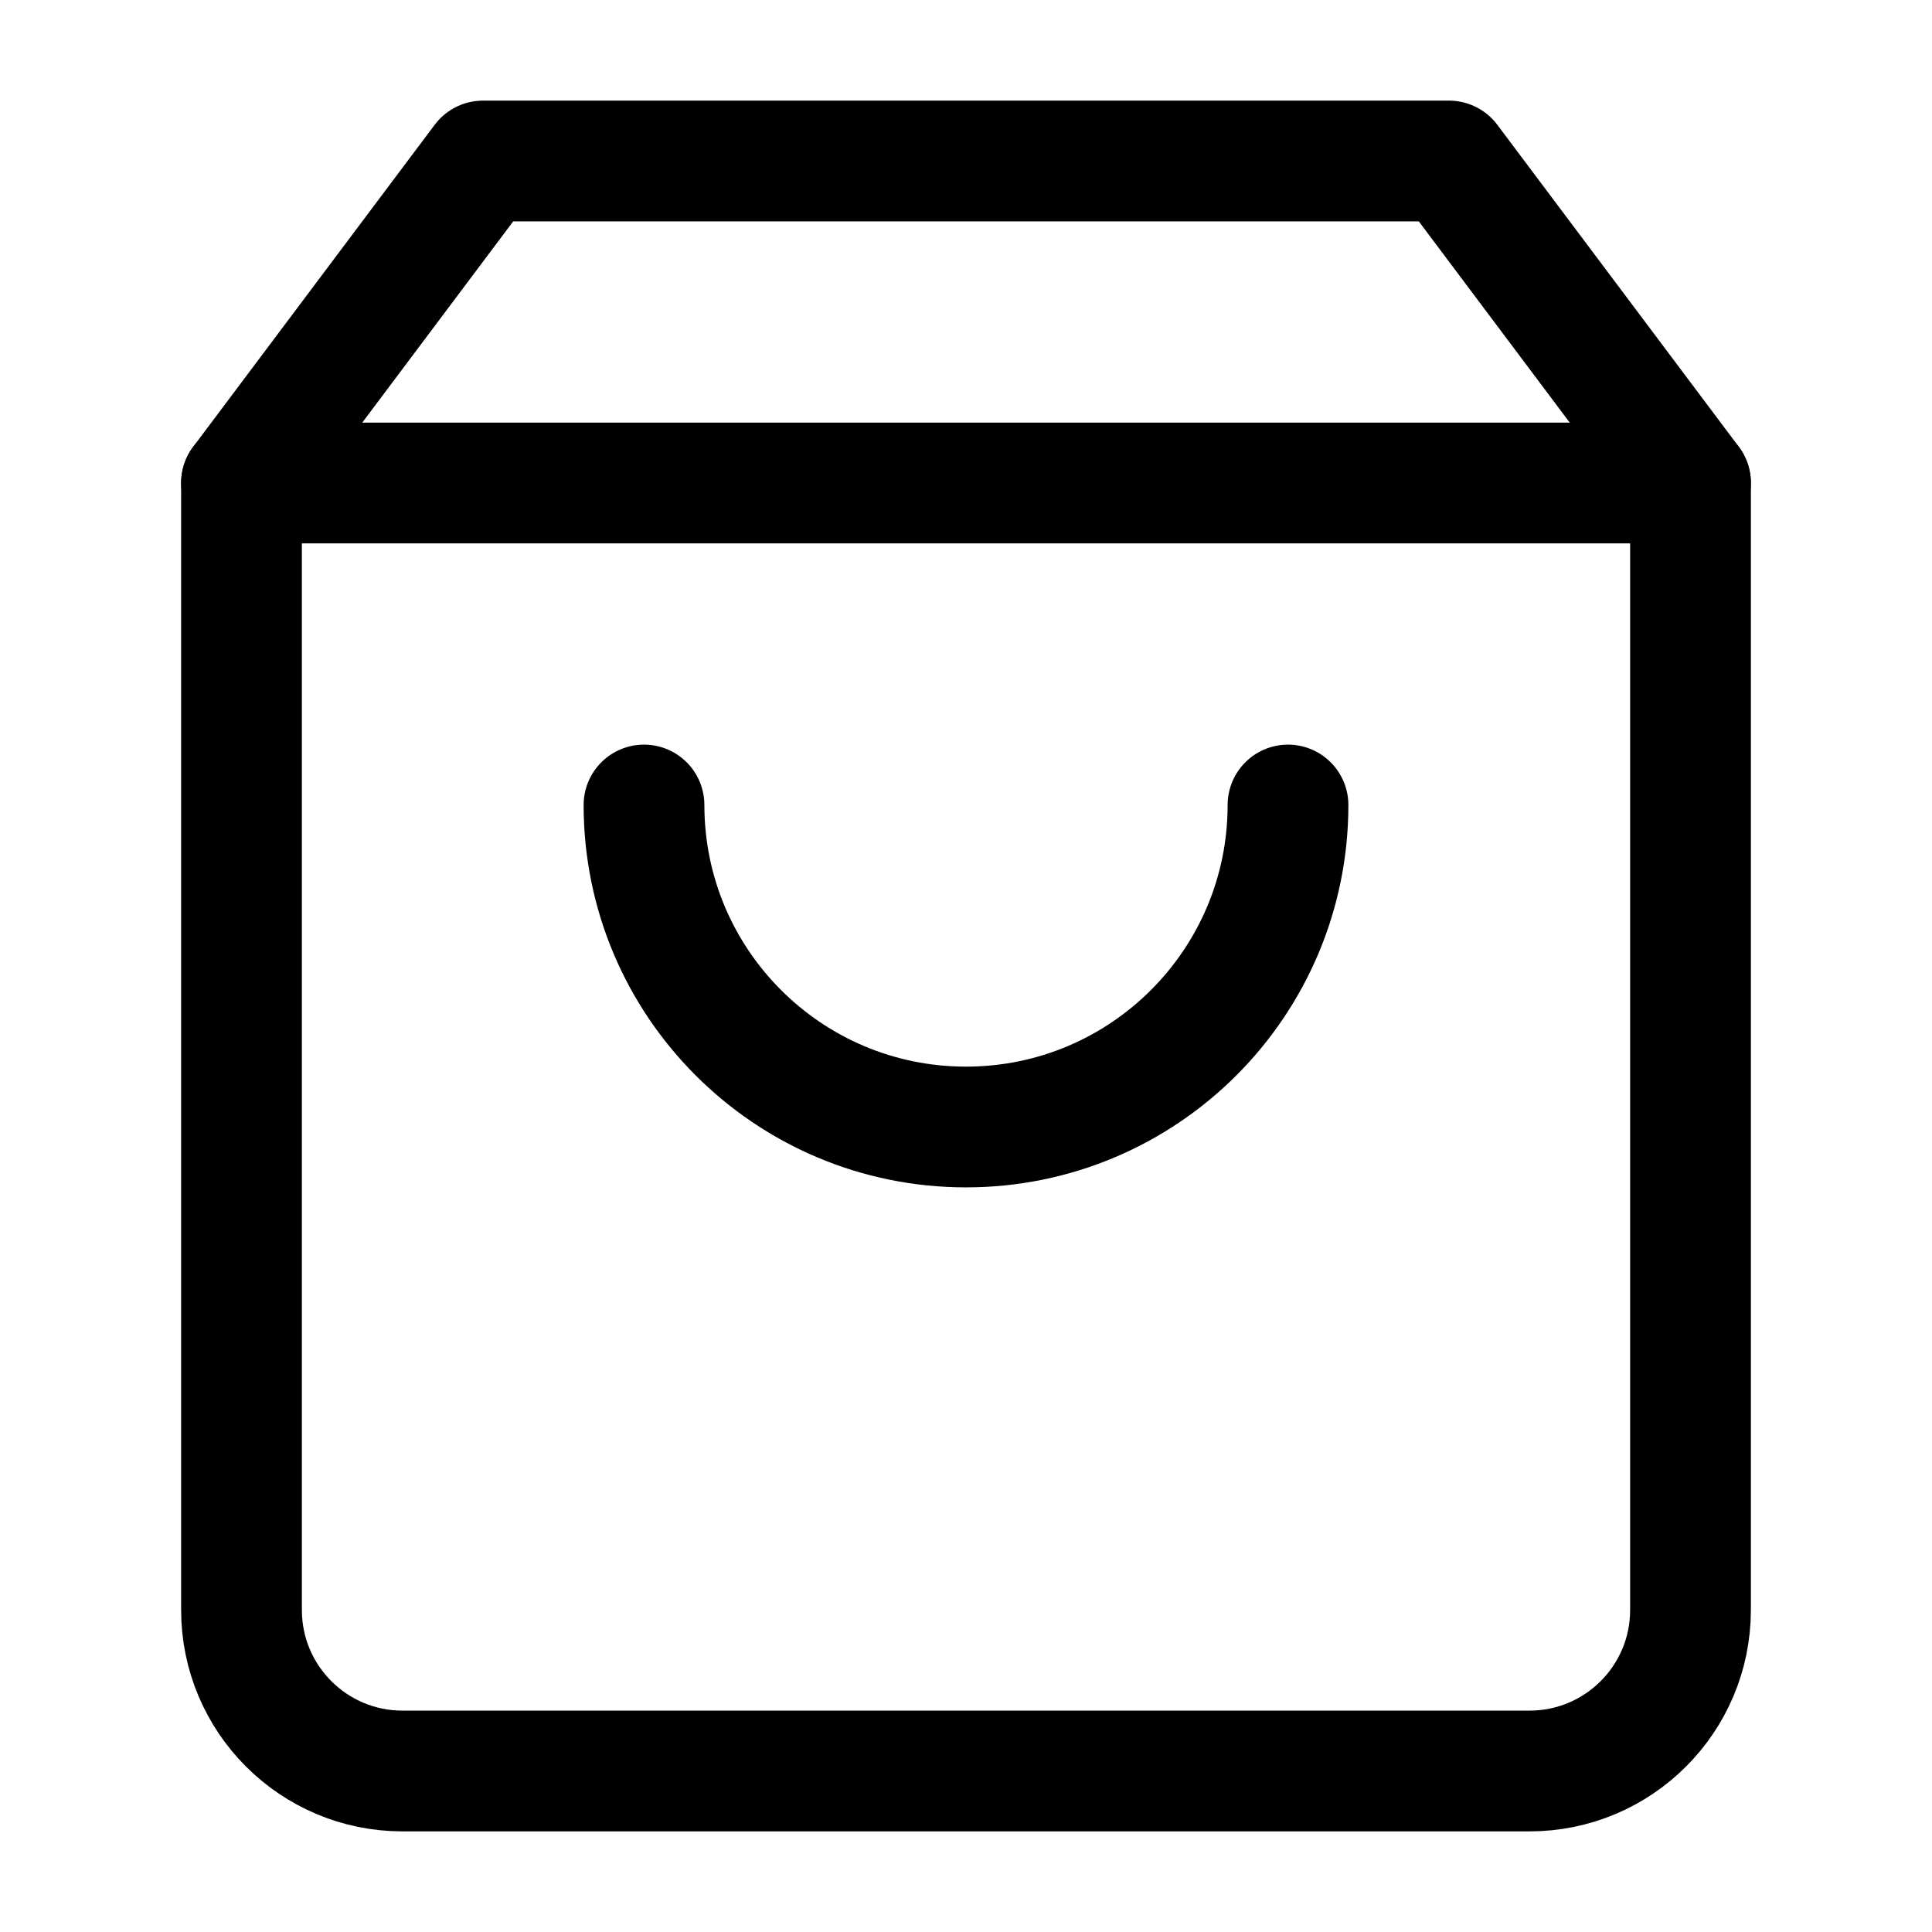
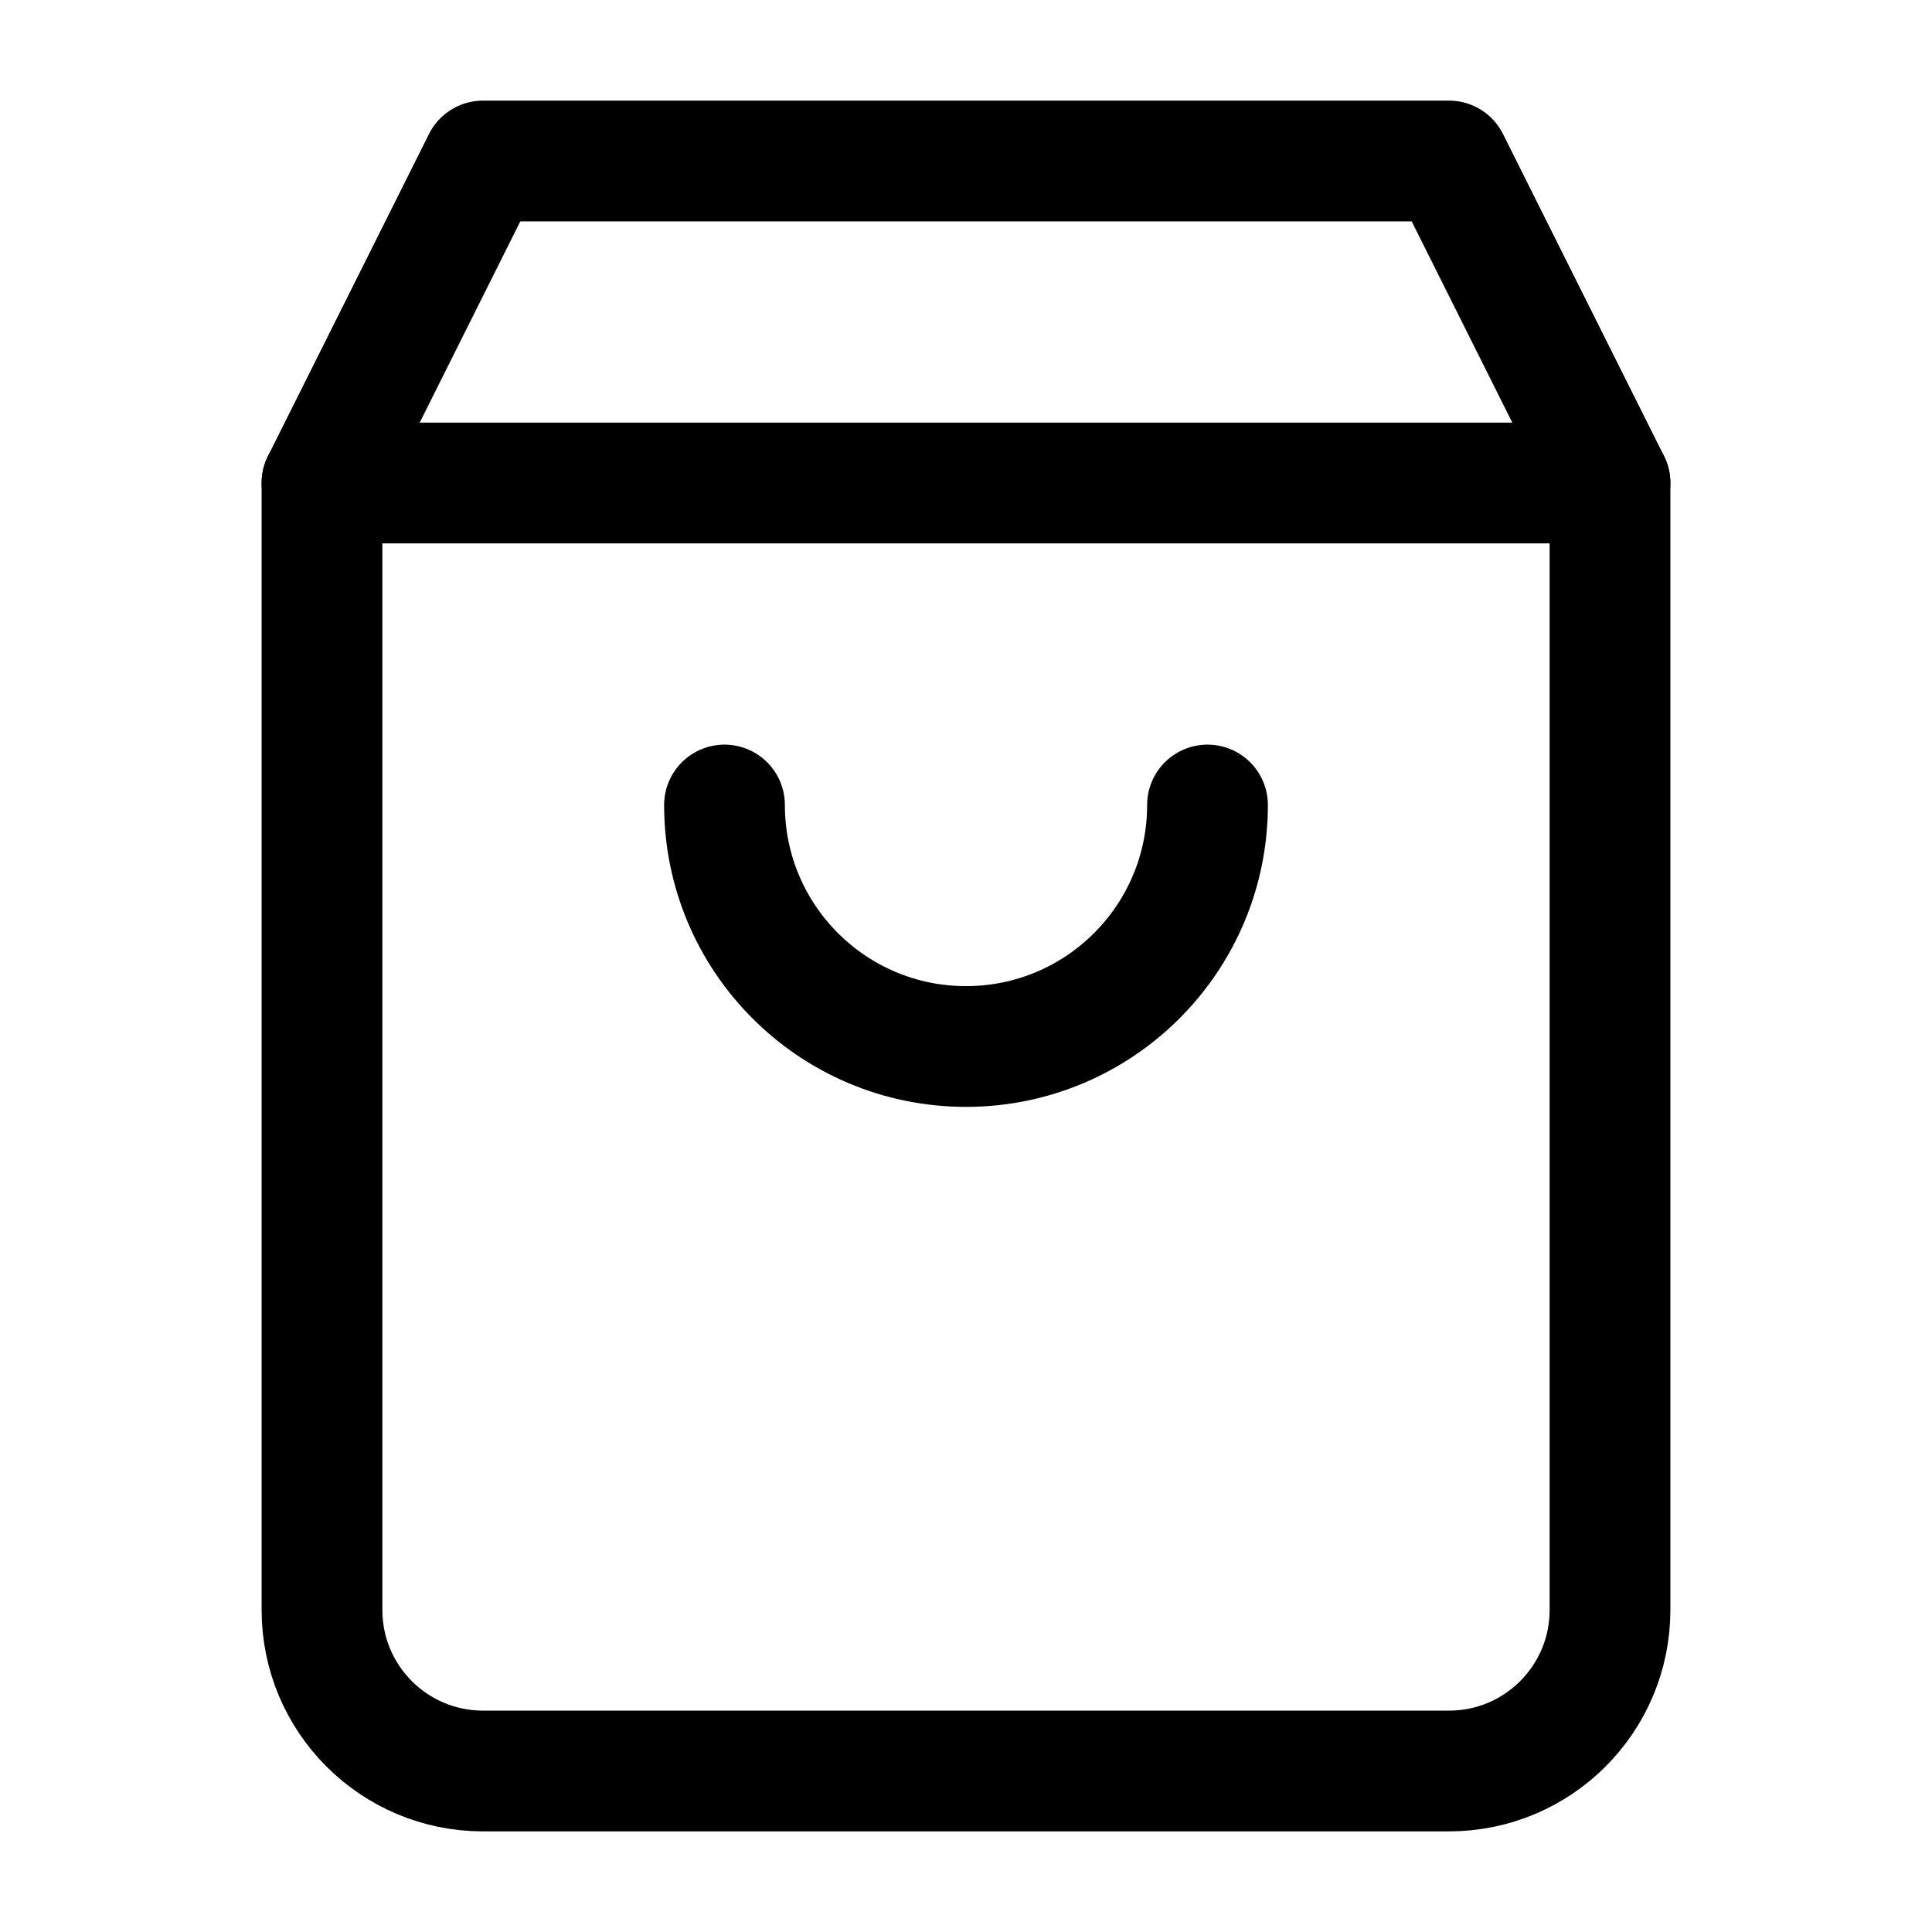
<svg xmlns="http://www.w3.org/2000/svg" class="icon icon-cart" viewBox="0 0 24 24" fill="none" stroke="currentColor" stroke-width="1.5" stroke-linecap="round" stroke-linejoin="round">
-   <path d="M6 2 3 6v14a2 2 0 0 0 2 2h14a2 2 0 0 0 2-2V6l-3-4Z" />
-   <path d="M3 6h18" />
-   <path d="M16 10a4 4 0 0 1-8 0" />
+   <path d="M6 2 4 6v14a2 2 0 0 0 2 2h12a2 2 0 0 0 2-2V6l-2-4Z" />
+   <path d="M4 6h16" />
+   <path d="M15 10a3 3 0 0 1-6 0" />
</svg>
